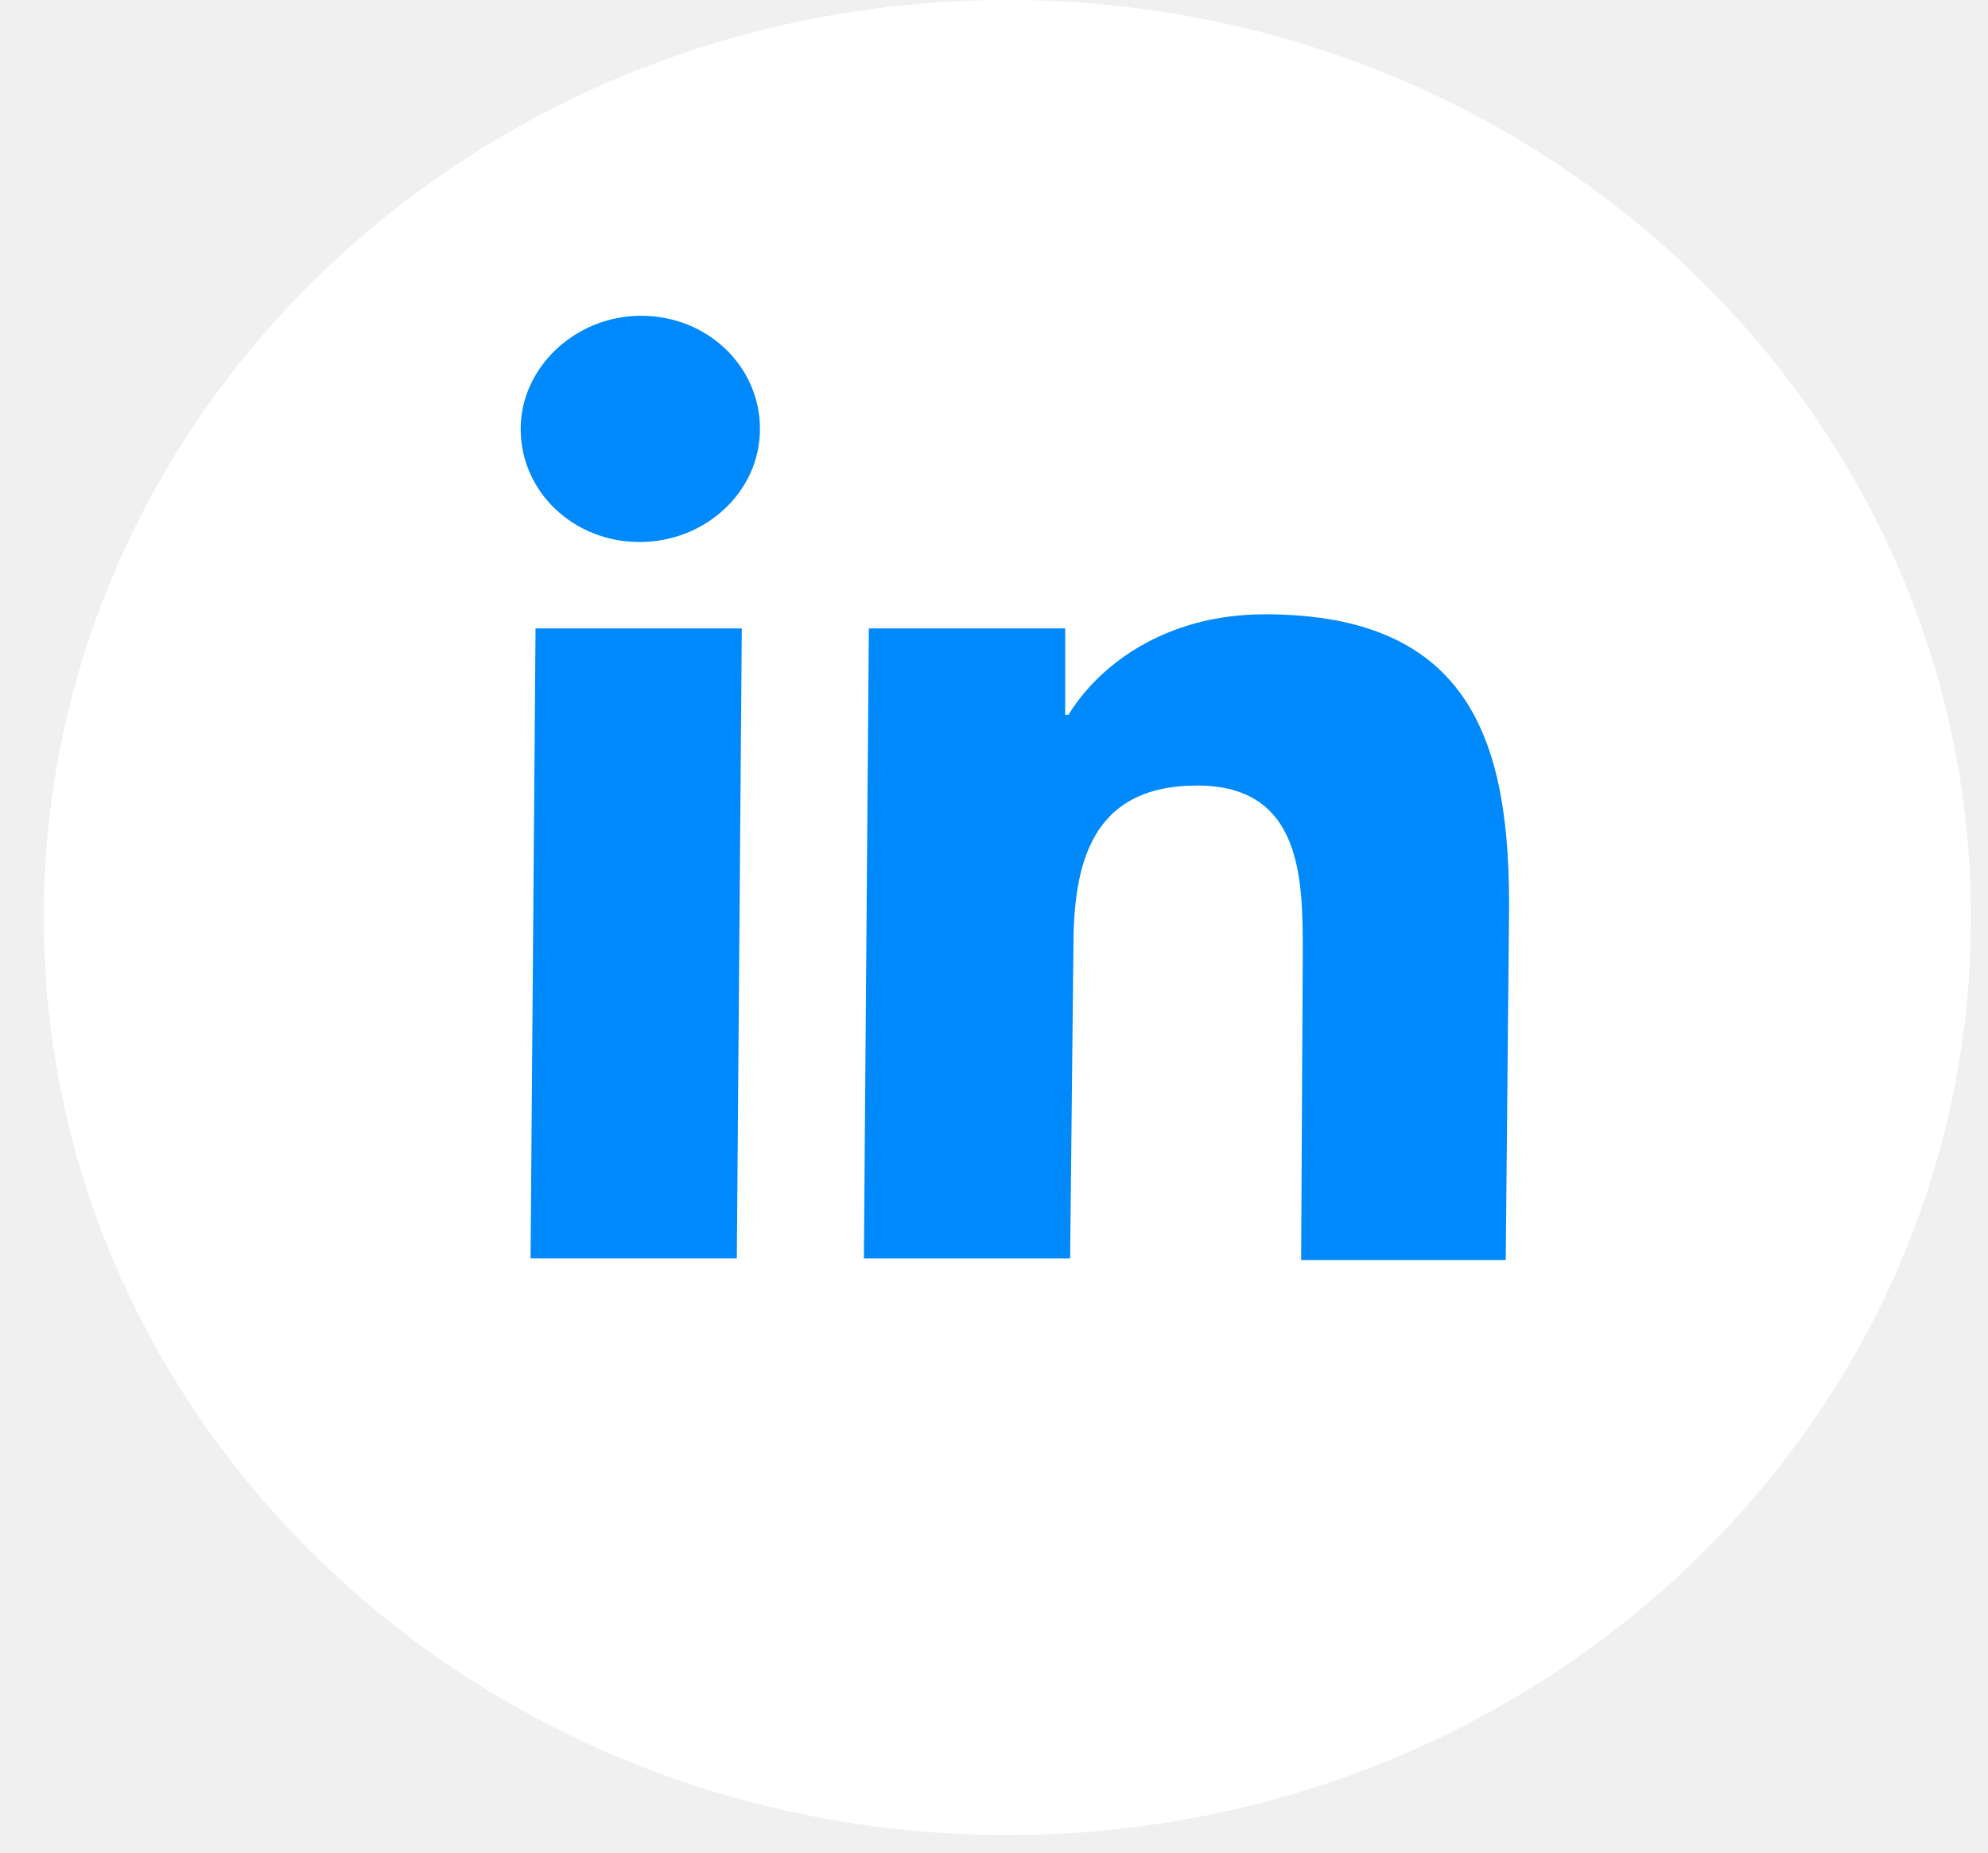
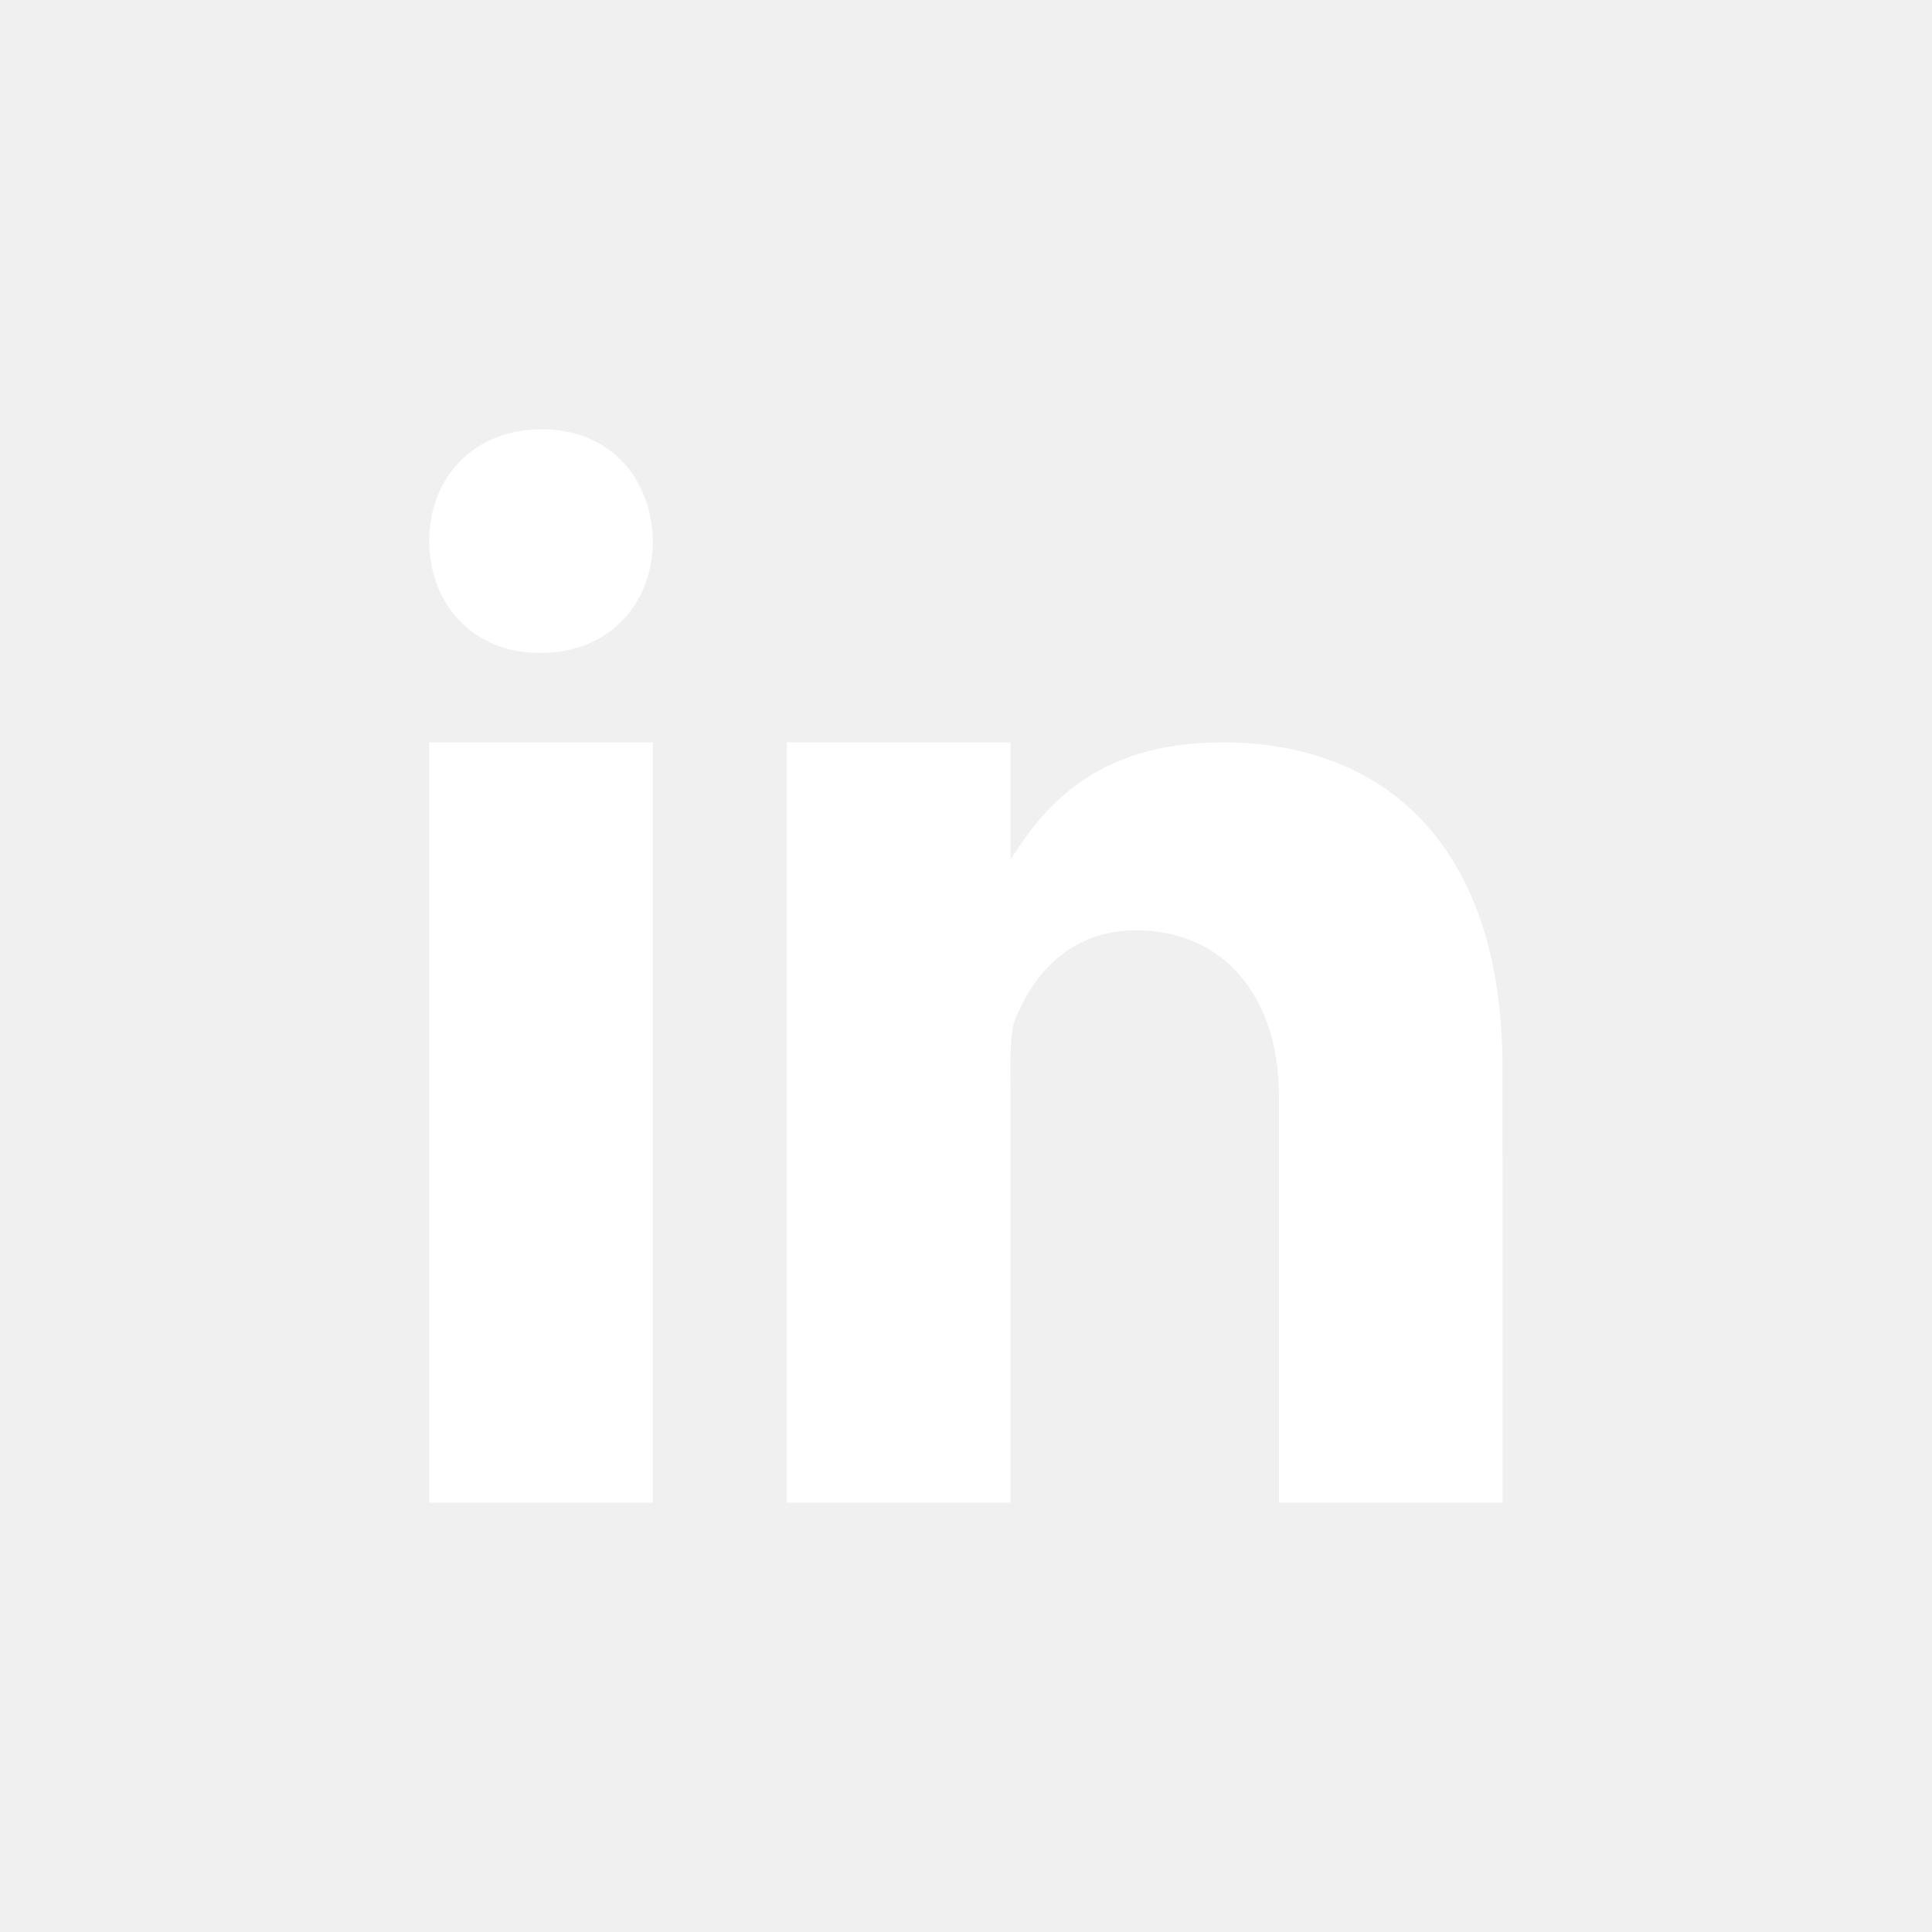
- <svg xmlns="http://www.w3.org/2000/svg" width="44" height="41" viewBox="0 0 44 41" fill="none">
-   <path d="M22.296 40.61C34.075 40.61 43.623 31.519 43.623 20.305C43.623 9.091 34.075 0 22.296 0C10.517 0 0.969 9.091 0.969 20.305C0.969 31.519 10.517 40.61 22.296 40.61Z" fill="white" />
-   <path d="M14.19 6.988C15.651 6.988 16.82 8.101 16.82 9.492C16.82 10.882 15.615 11.995 14.154 11.995C12.693 11.995 11.524 10.882 11.524 9.492C11.524 8.136 12.73 6.988 14.19 6.988Z" fill="#0089FB" />
-   <path d="M16.418 13.907L16.308 27.849H11.743L11.853 13.907H16.418Z" fill="#0089FB" />
-   <path d="M27.994 13.595C32.596 13.595 33.436 16.48 33.399 20.236L33.326 27.885H28.798L28.834 21.105C28.834 19.471 28.834 17.384 26.497 17.384C24.123 17.384 23.758 19.158 23.758 20.966L23.685 27.85H19.12L19.23 13.908H23.576V15.82H23.648C24.306 14.742 25.767 13.595 27.994 13.595Z" fill="#0089FB" />
+ <svg xmlns="http://www.w3.org/2000/svg" width="32" height="32" viewBox="0 0 32 32" fill="none">
+   <path d="M7.109 12.296H10.813V24.888H7.109V12.296ZM8.95 10.814H8.929C7.824 10.814 7.109 9.99 7.109 8.961C7.109 7.91 7.846 7.11 8.972 7.11C10.098 7.11 10.792 7.91 10.813 8.961C10.813 9.99 10.098 10.814 8.95 10.814ZM24.887 24.888H21.183V18.148C21.183 16.52 20.276 15.409 18.819 15.409C17.707 15.409 17.106 16.159 16.814 16.883C16.707 17.142 16.739 17.859 16.739 18.221V24.888H13.035V12.296H16.739V14.233C17.273 13.407 18.109 12.296 20.249 12.296C22.899 12.296 24.886 13.962 24.886 17.684L24.887 24.888Z" fill="white" />
</svg>
